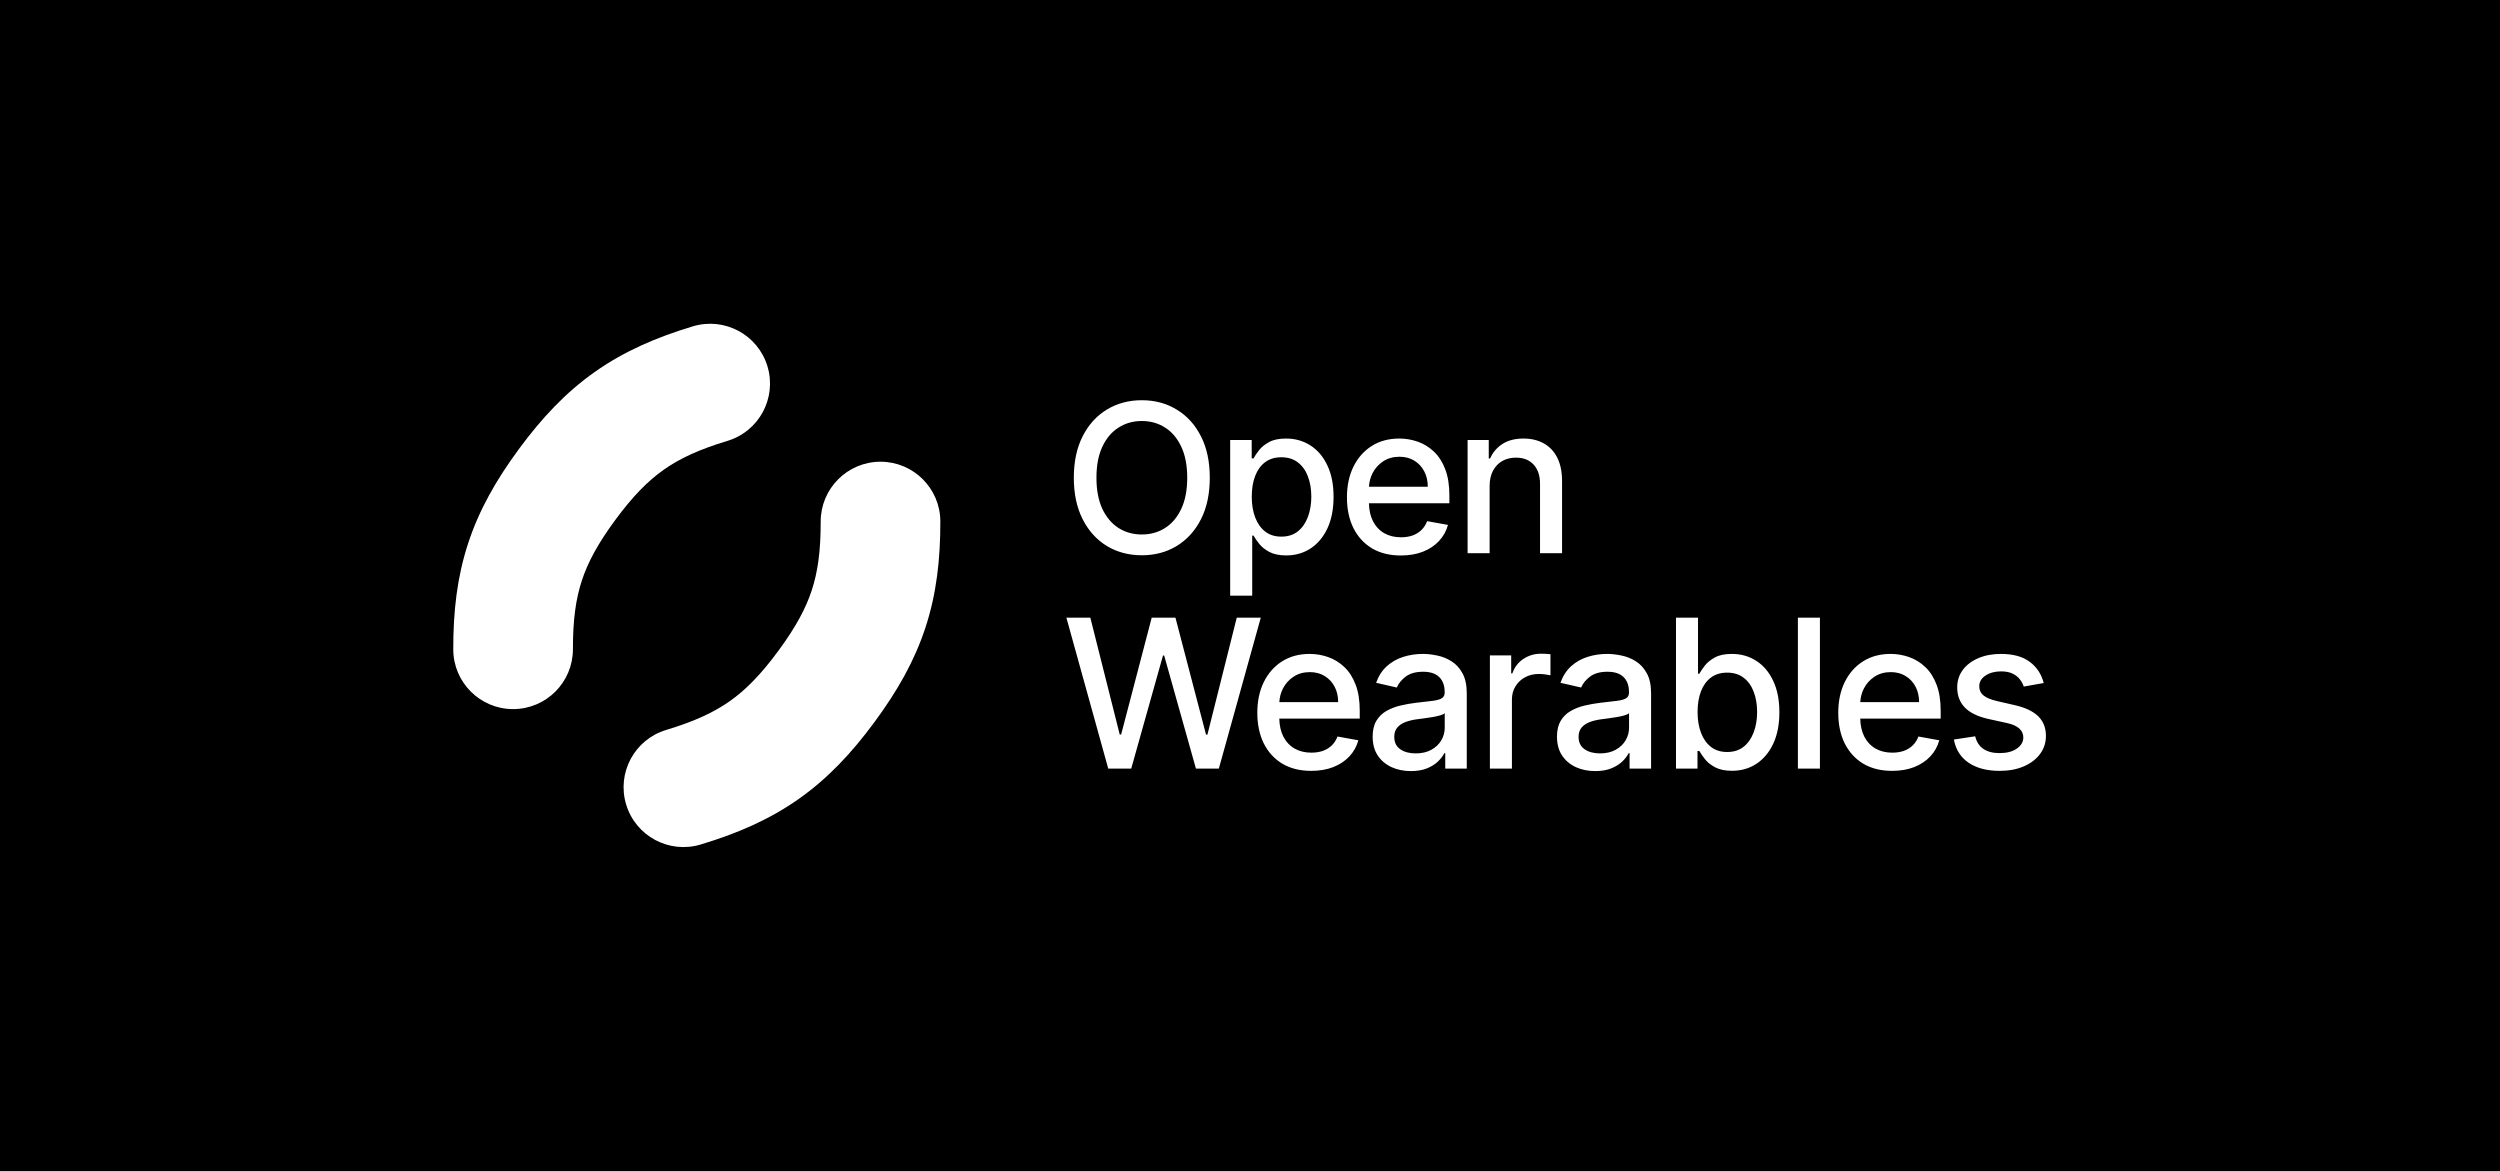
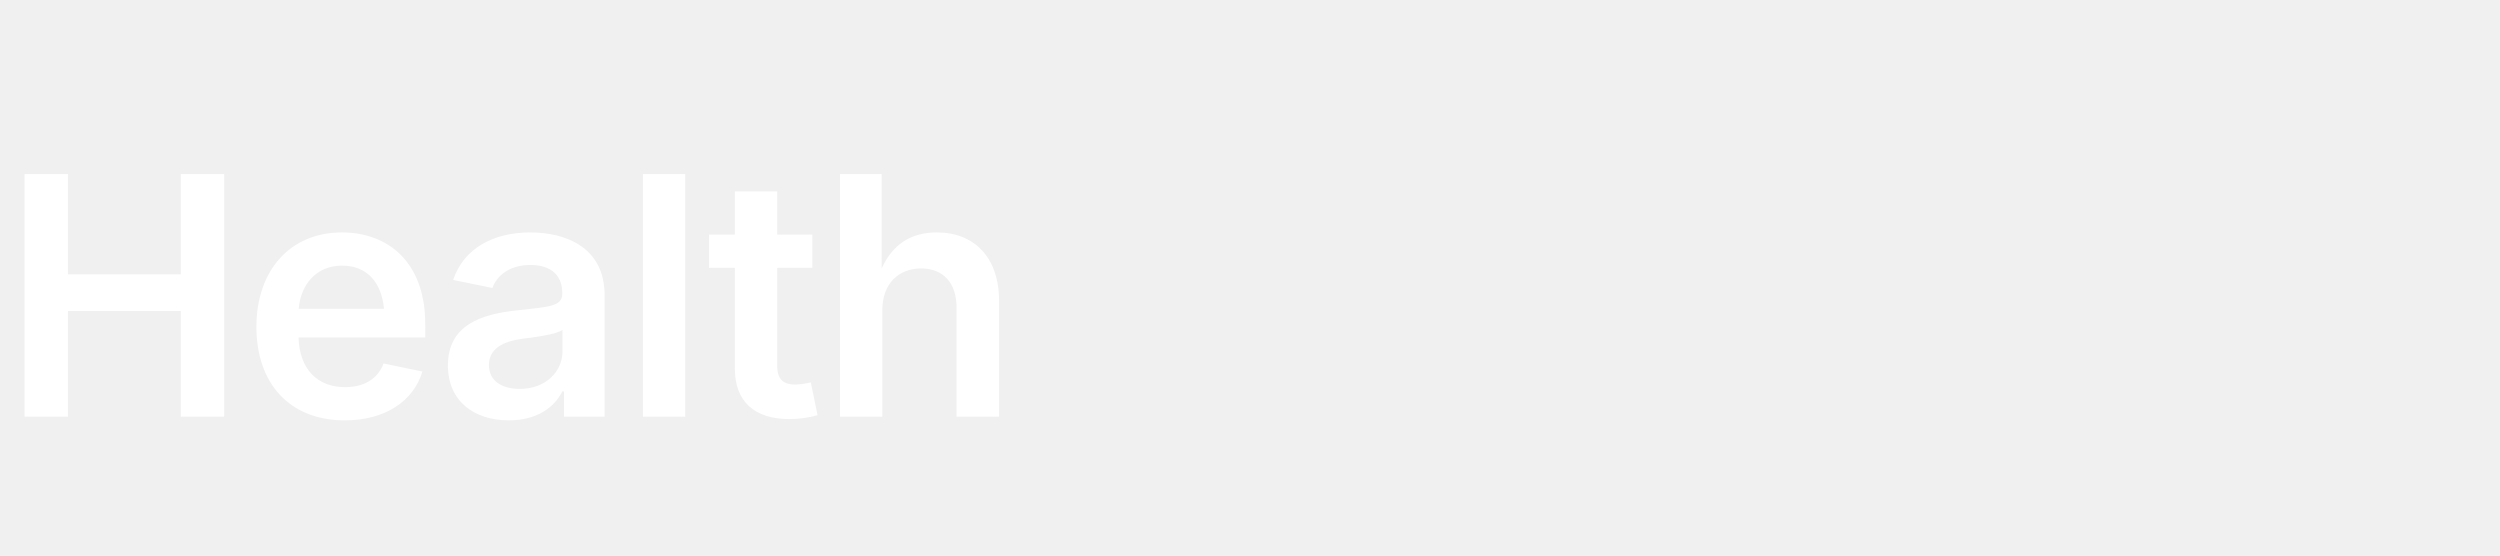
- <svg xmlns="http://www.w3.org/2000/svg" width="1776" height="832" viewBox="0 0 1776 832" fill="none">
-   <rect width="1776" height="832" fill="black" />
-   <path d="M1010.79 464.542C1014 464.542 1017.4 464.926 1021 465.693C1024.63 466.426 1028.01 467.787 1031.15 469.776C1034.33 471.766 1036.93 474.61 1038.95 478.31C1040.98 481.974 1041.99 486.738 1041.99 492.602V545.999H1026.7V535.006H1026.08C1025.06 537.03 1023.55 539.019 1021.52 540.974C1019.5 542.928 1016.9 544.551 1013.72 545.842C1010.55 547.133 1006.74 547.779 1002.31 547.779C997.213 547.779 992.606 546.837 988.488 544.952C984.37 543.033 981.107 540.258 978.699 536.628C976.326 532.998 975.139 528.549 975.139 523.279C975.139 518.742 976.012 515.008 977.757 512.076C979.502 509.145 981.858 506.823 984.824 505.113C987.791 503.403 991.106 502.112 994.771 501.239C998.435 500.367 1002.17 499.704 1005.97 499.25C1010.79 498.692 1014.7 498.238 1017.7 497.889C1020.7 497.505 1022.88 496.894 1024.24 496.057C1025.6 495.219 1026.29 493.858 1026.29 491.974V491.606C1026.29 487.035 1024.99 483.492 1022.41 480.979C1019.86 478.467 1016.06 477.211 1011 477.211C1005.73 477.211 1001.58 478.38 998.54 480.718C995.539 483.021 993.461 485.586 992.31 488.413L977.6 485.063C979.345 480.177 981.892 476.233 985.242 473.231C988.628 470.195 992.52 467.997 996.917 466.636C1001.31 465.24 1005.94 464.542 1010.79 464.542ZM1141.73 464.542C1144.94 464.542 1148.35 464.926 1151.94 465.693C1155.57 466.426 1158.96 467.787 1162.1 469.776C1165.27 471.766 1167.87 474.61 1169.9 478.31C1171.92 481.974 1172.93 486.738 1172.93 492.602V545.999H1157.65V535.006H1157.02C1156.01 537.03 1154.49 539.019 1152.47 540.974C1150.44 542.928 1147.84 544.55 1144.67 545.842C1141.49 547.133 1137.69 547.779 1133.25 547.779C1128.16 547.779 1123.55 546.837 1119.43 544.952C1115.31 543.033 1112.05 540.258 1109.64 536.628C1107.27 532.998 1106.08 528.549 1106.08 523.279C1106.08 518.742 1106.96 515.008 1108.7 512.076C1110.45 509.145 1112.8 506.823 1115.77 505.113C1118.73 503.403 1122.05 502.112 1125.71 501.239C1129.38 500.367 1133.11 499.704 1136.92 499.25C1141.73 498.692 1145.64 498.238 1148.64 497.889C1151.64 497.505 1153.83 496.894 1155.19 496.057C1156.55 495.219 1157.23 493.858 1157.23 491.974V491.606C1157.23 487.035 1155.94 483.492 1153.36 480.979C1150.81 478.467 1147 477.211 1141.94 477.211C1136.67 477.211 1132.52 478.379 1129.48 480.718C1126.48 483.021 1124.41 485.586 1123.25 488.413L1108.54 485.063C1110.29 480.177 1112.84 476.233 1116.19 473.231C1119.57 470.195 1123.46 467.997 1127.86 466.636C1132.26 465.24 1136.88 464.542 1141.73 464.542ZM930.365 464.542C934.902 464.542 939.3 465.292 943.558 466.793C947.815 468.294 951.637 470.65 955.022 473.86C958.408 477.071 961.078 481.242 963.032 486.372C964.987 491.467 965.964 497.662 965.964 504.956V510.506H908.812C908.932 515.407 909.868 519.613 911.623 523.122C913.543 526.891 916.213 529.77 919.633 531.76C923.053 533.714 927.049 534.691 931.621 534.691C934.588 534.691 937.292 534.272 939.735 533.435C942.178 532.562 944.29 531.272 946.07 529.562C947.85 527.851 949.211 525.739 950.153 523.227L964.969 525.896C963.782 530.259 961.653 534.081 958.582 537.361C955.546 540.607 951.724 543.137 947.117 544.952C942.545 546.732 937.328 547.622 931.465 547.622C923.542 547.622 916.719 545.929 910.995 542.544C905.306 539.124 900.909 534.325 897.803 528.147C894.732 521.935 893.196 514.658 893.196 506.317C893.196 498.081 894.732 490.822 897.803 484.54C900.909 478.258 905.237 473.354 910.786 469.829C916.37 466.304 922.897 464.542 930.365 464.542ZM1343.06 464.542C1347.6 464.542 1352 465.292 1356.26 466.793C1360.51 468.294 1364.34 470.65 1367.72 473.86C1371.11 477.071 1373.78 481.242 1375.73 486.372C1377.68 491.467 1378.66 497.662 1378.66 504.956V510.506H1321.51C1321.63 515.407 1322.57 519.613 1324.32 523.122C1326.24 526.891 1328.91 529.77 1332.33 531.76C1335.75 533.714 1339.75 534.691 1344.32 534.691C1347.29 534.691 1349.99 534.272 1352.43 533.435C1354.88 532.562 1356.99 531.272 1358.77 529.562C1360.55 527.851 1361.91 525.739 1362.85 523.227L1377.67 525.896C1376.48 530.259 1374.35 534.081 1371.28 537.361C1368.24 540.607 1364.42 543.137 1359.82 544.952C1355.24 546.732 1350.03 547.622 1344.16 547.622C1336.24 547.622 1329.42 545.929 1323.69 542.544C1318.01 539.124 1313.61 534.325 1310.5 528.147C1307.43 521.935 1305.9 514.659 1305.9 506.317C1305.9 498.081 1307.43 490.822 1310.5 484.54C1313.61 478.258 1317.94 473.354 1323.49 469.829C1329.07 466.304 1335.6 464.542 1343.06 464.542ZM1421.45 464.542C1430.14 464.542 1436.98 466.426 1441.97 470.195C1446.96 473.93 1450.26 478.938 1451.86 485.22L1437.68 487.733C1437.08 485.919 1436.14 484.19 1434.85 482.55C1433.59 480.91 1431.88 479.566 1429.72 478.52C1427.55 477.473 1424.85 476.949 1421.6 476.949C1417.17 476.949 1413.47 477.943 1410.51 479.933C1407.54 481.887 1406.06 484.417 1406.06 487.523C1406.06 490.211 1407.05 492.374 1409.04 494.015C1411.03 495.655 1414.24 496.999 1418.67 498.046L1431.45 500.978C1438.85 502.688 1444.36 505.323 1447.99 508.883C1451.62 512.443 1453.43 517.067 1453.43 522.756C1453.43 527.572 1452.04 531.865 1449.25 535.634C1446.49 539.368 1442.63 542.3 1437.68 544.429C1432.75 546.558 1427.05 547.622 1420.56 547.622C1411.55 547.622 1404.21 545.702 1398.52 541.863C1392.83 537.989 1389.34 532.493 1388.05 525.373L1403.18 523.069C1404.12 527.013 1406.06 529.997 1408.99 532.021C1411.92 534.011 1415.74 535.006 1420.45 535.006C1425.58 535.006 1429.68 533.941 1432.75 531.812C1435.83 529.649 1437.36 527.013 1437.36 523.907C1437.36 521.395 1436.42 519.283 1434.54 517.573C1432.69 515.863 1429.84 514.572 1426 513.699L1412.39 510.715C1404.89 509.005 1399.34 506.282 1395.74 502.548C1392.18 498.814 1390.4 494.085 1390.4 488.361C1390.4 483.615 1391.73 479.461 1394.38 475.901C1397.03 472.342 1400.7 469.567 1405.38 467.578C1410.05 465.554 1415.41 464.542 1421.45 464.542ZM1206.27 478.624H1207.21C1208.12 476.949 1209.43 475.012 1211.14 472.813C1212.85 470.615 1215.22 468.695 1218.26 467.055C1221.29 465.379 1225.31 464.542 1230.3 464.542C1236.79 464.542 1242.58 466.182 1247.68 469.463C1252.77 472.744 1256.77 477.472 1259.67 483.649C1262.6 489.827 1264.07 497.261 1264.07 505.951C1264.07 514.641 1262.62 522.092 1259.72 528.305C1256.82 534.482 1252.84 539.246 1247.78 542.597C1242.72 545.912 1236.95 547.569 1230.46 547.569C1225.57 547.569 1221.57 546.75 1218.47 545.109C1215.4 543.469 1212.99 541.549 1211.24 539.351C1209.5 537.152 1208.15 535.197 1207.21 533.487H1205.9V545.999H1190.62V438.785H1206.27V478.624ZM795.456 521.813H796.451L818.177 438.785H835.033L856.759 521.865H857.754L878.589 438.785H895.655L865.868 545.999H849.587L827.023 465.693H826.187L803.623 545.999H787.29L757.555 438.785H774.568L795.456 521.813ZM1094.8 464.385C1095.78 464.385 1096.93 464.419 1098.26 464.489C1099.62 464.559 1100.68 464.646 1101.45 464.751V479.724C1100.82 479.549 1099.7 479.357 1098.1 479.147C1096.49 478.903 1094.89 478.781 1093.28 478.781C1089.58 478.781 1086.28 479.566 1083.39 481.137C1080.53 482.672 1078.26 484.819 1076.58 487.576C1074.91 490.298 1074.07 493.405 1074.07 496.895V545.999H1058.42V465.589H1073.55V478.362H1074.38C1075.85 474.035 1078.43 470.632 1082.13 468.154C1085.87 465.641 1090.09 464.385 1094.8 464.385ZM1292.87 545.999H1277.22V438.785H1292.87V545.999ZM1026.34 506.632C1025.78 507.19 1024.7 507.714 1023.09 508.202C1021.52 508.656 1019.72 509.057 1017.7 509.406C1015.68 509.72 1013.7 510.017 1011.78 510.296C1009.86 510.54 1008.26 510.749 1006.97 510.924C1003.93 511.308 1001.16 511.954 998.645 512.861C996.167 513.769 994.177 515.077 992.677 516.787C991.211 518.462 990.478 520.696 990.478 523.488C990.478 527.362 991.909 530.294 994.771 532.283C997.632 534.238 1001.28 535.215 1005.71 535.215C1010.04 535.215 1013.74 534.359 1016.81 532.649C1019.92 530.939 1022.27 528.706 1023.88 525.949C1025.52 523.157 1026.34 520.173 1026.34 516.997V506.632ZM1157.28 506.632C1156.72 507.19 1155.64 507.714 1154.04 508.202C1152.47 508.656 1150.67 509.057 1148.64 509.406C1146.62 509.72 1144.65 510.017 1142.73 510.296C1140.81 510.54 1139.2 510.749 1137.91 510.924C1134.88 511.308 1132.1 511.954 1129.59 512.861C1127.11 513.769 1125.12 515.077 1123.62 516.787C1122.15 518.462 1121.42 520.696 1121.42 523.488C1121.42 527.362 1122.85 530.294 1125.71 532.283C1128.58 534.237 1132.22 535.215 1136.66 535.215C1140.98 535.215 1144.68 534.36 1147.75 532.649C1150.86 530.939 1153.22 528.706 1154.82 525.949C1156.46 523.157 1157.28 520.173 1157.28 516.997V506.632ZM1226.95 477.839C1222.41 477.839 1218.57 479.008 1215.43 481.346C1212.33 483.684 1209.97 486.948 1208.36 491.136C1206.76 495.324 1205.96 500.21 1205.96 505.794C1205.96 511.448 1206.78 516.403 1208.42 520.661C1210.06 524.919 1212.43 528.252 1215.54 530.66C1218.64 533.033 1222.45 534.221 1226.95 534.221C1231.62 534.221 1235.53 532.981 1238.67 530.503C1241.82 527.99 1244.19 524.588 1245.79 520.295C1247.44 516.002 1248.25 511.169 1248.25 505.794C1248.25 500.489 1247.45 495.725 1245.85 491.502C1244.28 487.279 1241.9 483.946 1238.73 481.503C1235.59 479.06 1231.66 477.839 1226.95 477.839ZM930.47 477.473C926.072 477.473 922.233 478.554 918.952 480.718C915.707 482.847 913.194 485.639 911.414 489.094C909.883 492.094 909.025 495.323 908.837 498.779H950.625C950.625 494.661 949.787 491.014 948.112 487.838C946.437 484.627 944.081 482.097 941.045 480.247C938.043 478.397 934.518 477.473 930.47 477.473ZM1343.17 477.473C1338.77 477.473 1334.93 478.554 1331.65 480.718C1328.41 482.847 1325.89 485.639 1324.11 489.094C1322.58 492.094 1321.72 495.323 1321.54 498.779H1363.32C1363.32 494.661 1362.49 491.014 1360.81 487.838C1359.14 484.627 1356.78 482.097 1353.74 480.247C1350.74 478.397 1347.22 477.473 1343.17 477.473ZM913.6 311.542C920.091 311.542 925.885 313.182 930.98 316.463C936.076 319.744 940.072 324.472 942.969 330.649C945.9 336.827 947.366 344.261 947.366 352.951C947.366 361.641 945.917 369.092 943.021 375.305C940.124 381.482 936.145 386.246 931.085 389.597C926.024 392.912 920.248 394.569 913.757 394.569C908.871 394.569 904.875 393.75 901.769 392.109C898.697 390.469 896.289 388.549 894.544 386.351C892.799 384.152 891.455 382.197 890.513 380.487H889.571V423.153H873.918V312.589H889.204V325.624H890.513C891.42 323.949 892.729 322.012 894.439 319.813C896.15 317.615 898.523 315.695 901.56 314.055C904.596 312.38 908.609 311.542 913.6 311.542ZM994.037 311.542C998.574 311.542 1002.97 312.292 1007.23 313.793C1011.49 315.294 1015.31 317.65 1018.69 320.86C1022.08 324.071 1024.75 328.242 1026.7 333.372C1028.66 338.467 1029.64 344.662 1029.64 351.956V357.506H972.484C972.605 362.407 973.541 366.613 975.296 370.122C977.215 373.891 979.885 376.77 983.306 378.76C986.726 380.714 990.722 381.691 995.294 381.691C998.26 381.691 1000.97 381.272 1003.41 380.435C1005.85 379.562 1007.96 378.271 1009.74 376.562C1011.52 374.851 1012.88 372.739 1013.83 370.227L1028.64 372.896C1027.46 377.259 1025.33 381.081 1022.25 384.361C1019.22 387.607 1015.4 390.137 1010.79 391.952C1006.22 393.732 1001 394.622 995.137 394.622C987.214 394.622 980.392 392.929 974.668 389.544C968.979 386.124 964.582 381.325 961.476 375.147C958.404 368.935 956.868 361.659 956.868 353.317C956.868 345.081 958.404 337.822 961.476 331.54C964.582 325.258 968.909 320.354 974.458 316.829C980.042 313.304 986.569 311.542 994.037 311.542ZM811.162 284.319C820.411 284.319 828.665 286.535 835.924 290.968C843.218 295.365 848.958 301.683 853.146 309.919C857.335 318.121 859.429 327.945 859.429 339.393C859.429 350.84 857.334 360.682 853.146 368.918C848.958 377.119 843.218 383.437 835.924 387.869C828.665 392.267 820.411 394.465 811.162 394.465C801.879 394.465 793.589 392.267 786.295 387.869C779.036 383.437 773.312 377.102 769.124 368.865C764.936 360.629 762.842 350.805 762.842 339.393C762.842 327.945 764.936 318.12 769.124 309.919C773.312 301.683 779.036 295.365 786.295 290.968C793.589 286.535 801.879 284.319 811.162 284.319ZM1082.31 311.542C1087.79 311.542 1092.59 312.694 1096.71 314.997C1100.83 317.266 1104.02 320.65 1106.29 325.152C1108.56 329.654 1109.69 335.222 1109.69 341.853V392.999H1094.04V343.737C1094.04 337.909 1092.52 333.355 1089.49 330.074C1086.45 326.759 1082.28 325.101 1076.97 325.101C1073.35 325.101 1070.12 325.886 1067.29 327.456C1064.5 329.027 1062.28 331.33 1060.64 334.366C1059.04 337.368 1058.23 340.998 1058.23 345.256V392.999H1042.58V312.589H1057.61V325.677H1058.6C1060.45 321.419 1063.35 317.999 1067.29 315.416C1071.27 312.833 1076.28 311.542 1082.31 311.542ZM910.249 324.839C905.712 324.839 901.873 326.008 898.732 328.346C895.626 330.684 893.27 333.948 891.665 338.136C890.06 342.324 889.257 347.21 889.257 352.794C889.257 358.448 890.077 363.403 891.717 367.661C893.357 371.919 895.731 375.252 898.837 377.66C901.943 380.033 905.747 381.221 910.249 381.221C914.926 381.221 918.835 379.981 921.976 377.503C925.117 374.99 927.49 371.588 929.096 367.295C930.736 363.002 931.556 358.169 931.556 352.794C931.556 347.489 930.753 342.725 929.147 338.502C927.577 334.279 925.204 330.946 922.028 328.503C918.887 326.06 914.961 324.839 910.249 324.839ZM811.162 299.082C804.985 299.082 799.47 300.635 794.619 303.741C789.768 306.812 785.928 311.35 783.102 317.353C780.31 323.32 778.914 330.668 778.914 339.393C778.914 348.117 780.31 355.482 783.102 361.484C785.928 367.452 789.768 371.99 794.619 375.096C799.47 378.167 804.985 379.702 811.162 379.702C817.304 379.702 822.801 378.167 827.652 375.096C832.538 371.99 836.377 367.452 839.169 361.484C841.996 355.482 843.409 348.117 843.409 339.393C843.409 330.667 841.996 323.321 839.169 317.353C836.377 311.35 832.538 306.812 827.652 303.741C822.801 300.635 817.304 299.082 811.162 299.082ZM994.143 324.473C989.745 324.473 985.906 325.554 982.625 327.718C979.379 329.847 976.867 332.639 975.087 336.094C973.556 339.094 972.697 342.323 972.509 345.779H1014.3C1014.3 341.661 1013.46 338.014 1011.78 334.838C1010.11 331.627 1007.75 329.097 1004.72 327.247C1001.72 325.397 998.191 324.473 994.143 324.473Z" fill="white" />
-   <path fill-rule="evenodd" clip-rule="evenodd" d="M625.448 328.011C648.92 327.974 667.979 346.971 668.017 370.443C668.06 397.471 665.302 421.812 657.463 445.746C649.624 469.679 637.448 490.935 621.422 512.7C605.215 534.713 588.306 552.837 567.494 567.52C546.681 582.203 523.935 592.053 497.761 599.939C475.287 606.71 451.578 593.98 444.807 571.505C438.036 549.031 450.766 525.324 473.24 518.552C493.603 512.417 507.297 505.963 518.495 498.064C529.692 490.165 540.364 479.428 552.973 462.302C565.452 445.354 572.474 432.152 576.687 419.288C580.9 406.424 583.05 391.627 583.016 370.581C582.978 347.109 601.976 328.049 625.448 328.011ZM492.256 231.818C514.731 225.047 538.439 237.777 545.21 260.251C551.982 282.725 539.251 306.434 516.777 313.205C496.414 319.34 482.719 325.793 471.522 333.692C460.325 341.591 449.653 352.328 437.043 369.454C424.565 386.402 417.544 399.605 413.331 412.468C409.117 425.332 406.967 440.13 407.001 461.176C407.038 484.648 388.041 503.707 364.569 503.745C341.097 503.782 322.038 484.785 322.001 461.313C321.957 434.285 324.714 409.944 332.553 386.01C340.392 362.077 352.57 340.821 368.595 319.056C384.803 297.044 401.71 278.919 422.523 264.236C443.336 249.553 466.082 239.704 492.256 231.818Z" fill="white" />
+ <svg xmlns="http://www.w3.org/2000/svg" width="180" height="40" viewBox="0 0 180 40" fill="none">
+   <text x="0" y="30" font-family="Inter, system-ui, sans-serif" font-size="24" font-weight="600" fill="white" letter-spacing="-0.02em">Health</text>
</svg>
